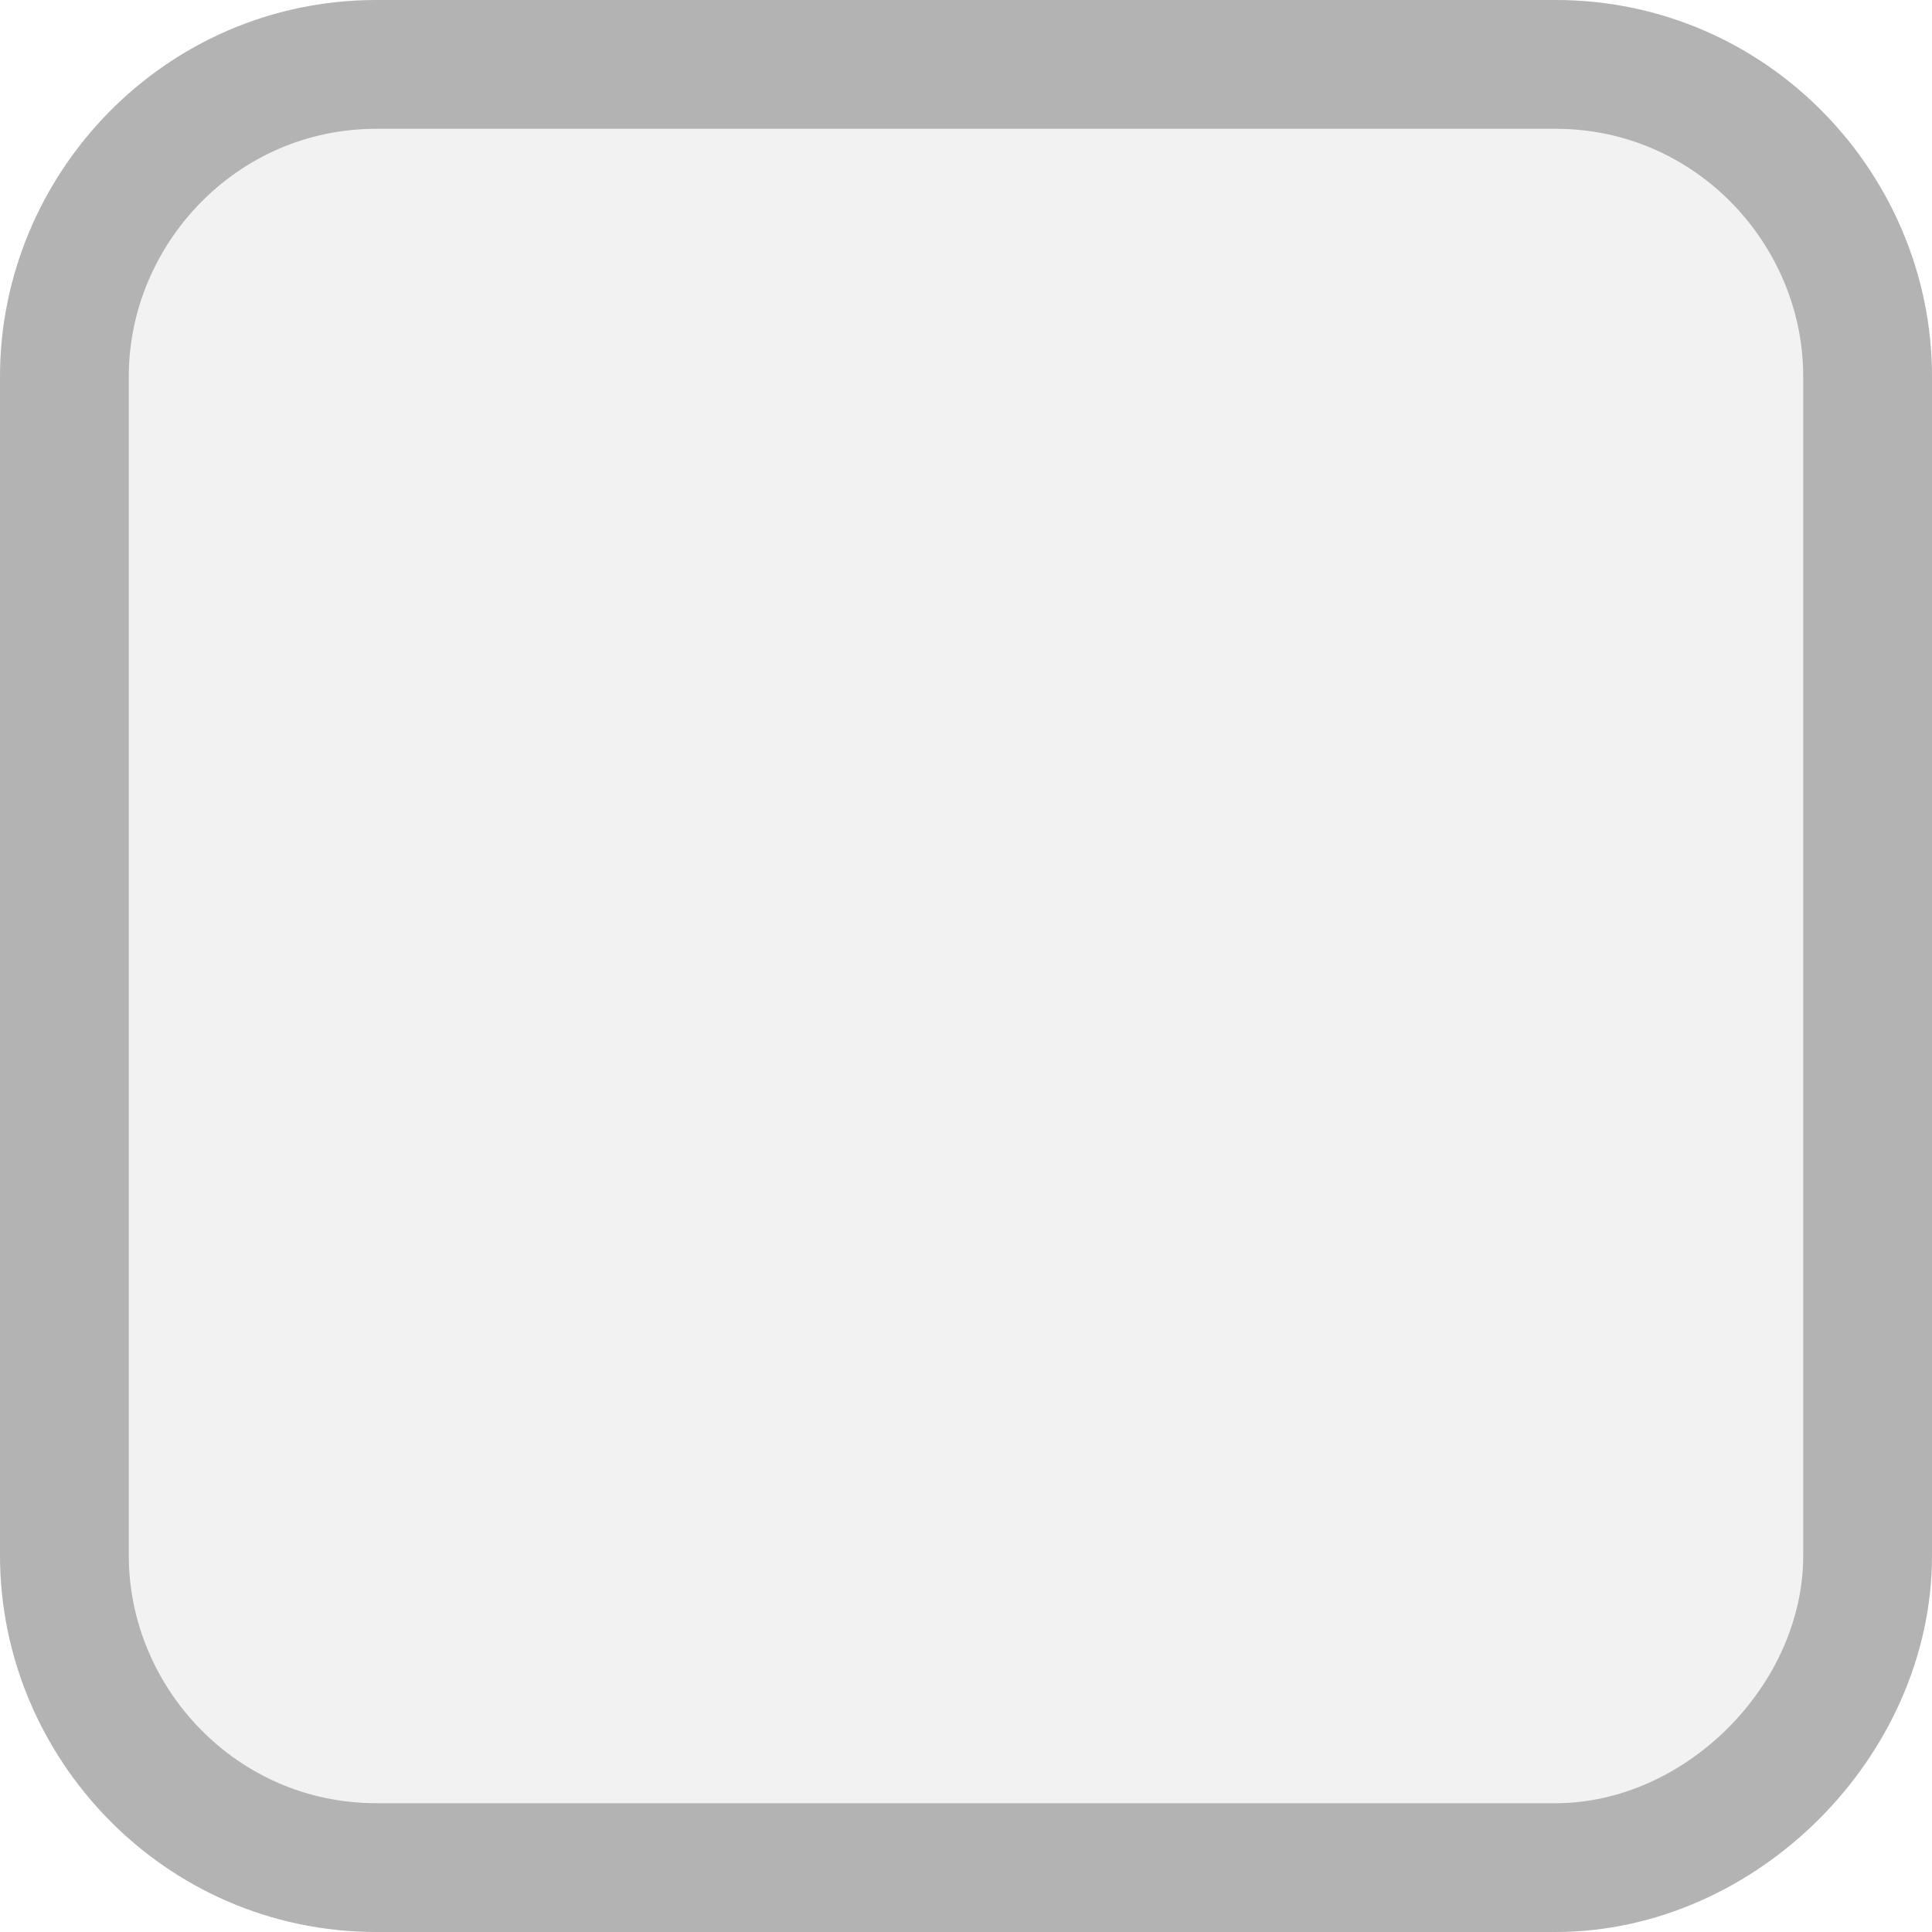
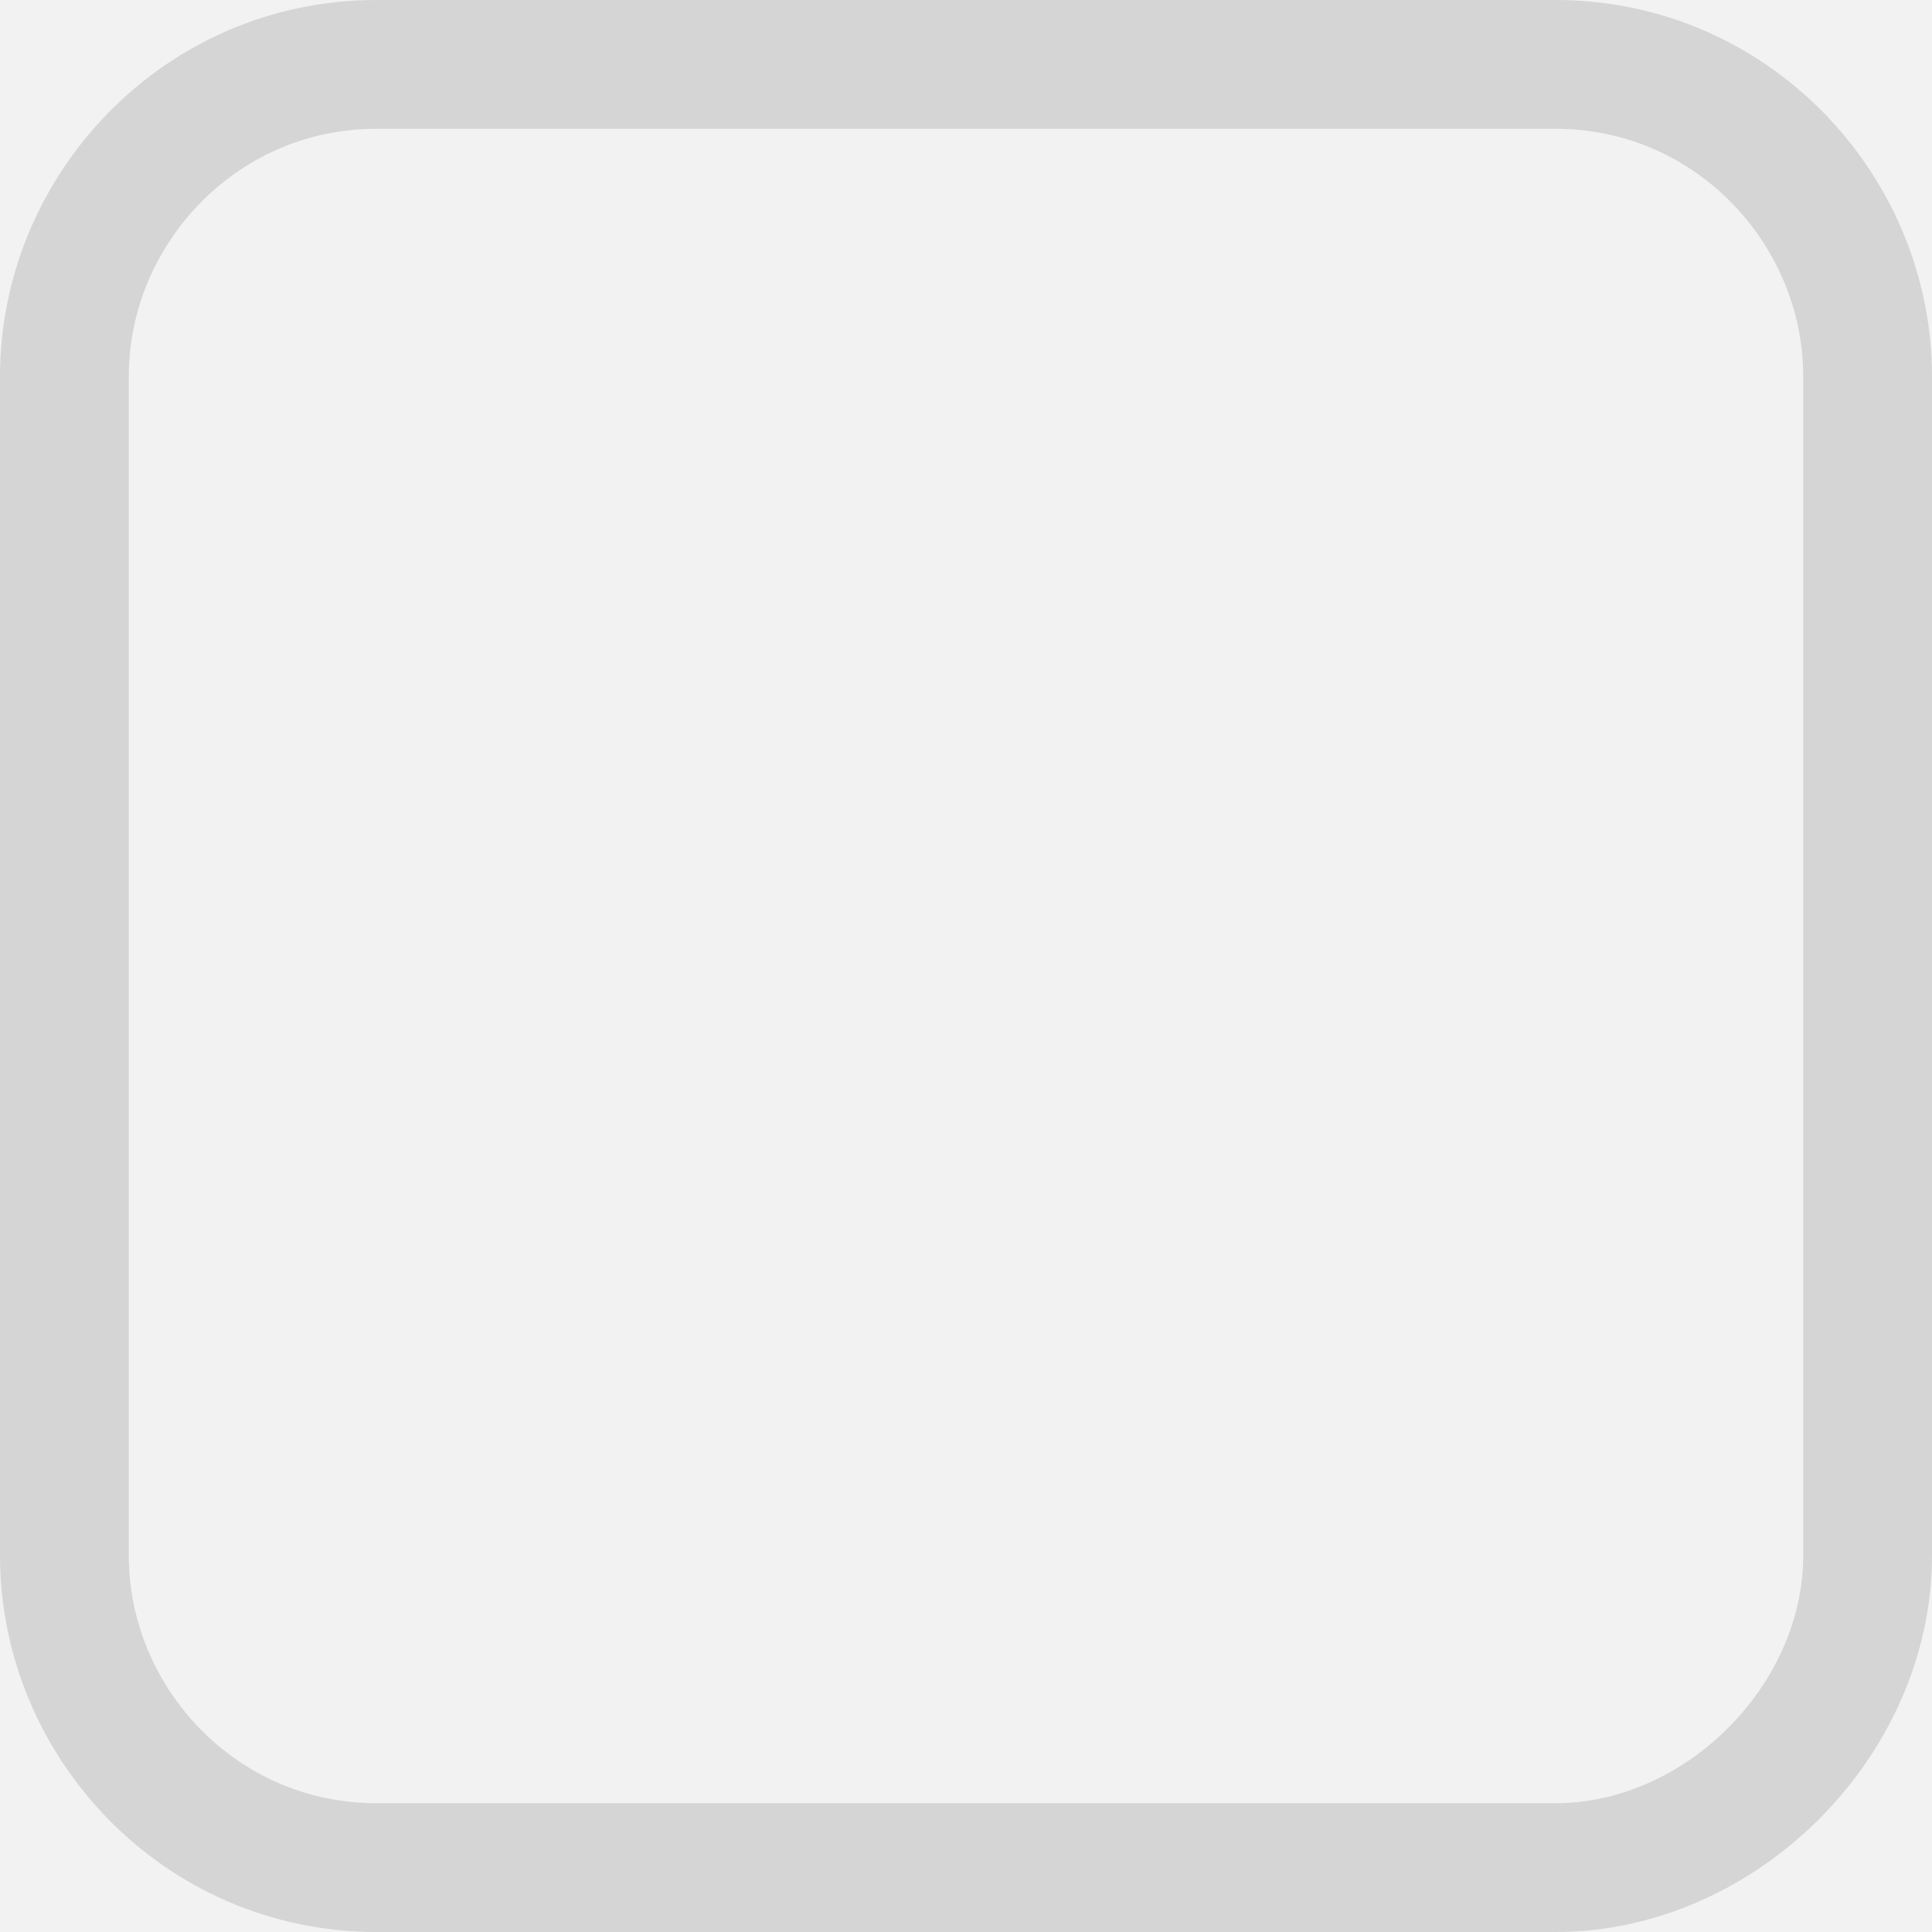
<svg xmlns="http://www.w3.org/2000/svg" width="15" height="15" viewBox="0 0 15 15" fill="none">
-   <path d="M12.078 14.5H2.922C1.553 14.5 0.5 13.371 0.5 12.078V2.922C0.5 1.629 1.553 0.5 2.922 0.5H12.078C13.447 0.5 14.5 1.629 14.5 2.922V12.078C14.5 13.36 13.36 14.5 12.078 14.5Z" fill="#F2F2F2" stroke="#B3B3B3" />
+   <rect width="15" height="15" fill="#F2F2F2" />
+   <path d="M12.078 14.5H2.922C1.553 14.5 0.5 13.371 0.5 12.078V2.922C0.5 1.629 1.553 0.5 2.922 0.5H12.078C13.447 0.5 14.5 1.629 14.5 2.922V12.078C14.5 13.36 13.36 14.5 12.078 14.5Z" stroke="#D5D5D5" />
</svg>
